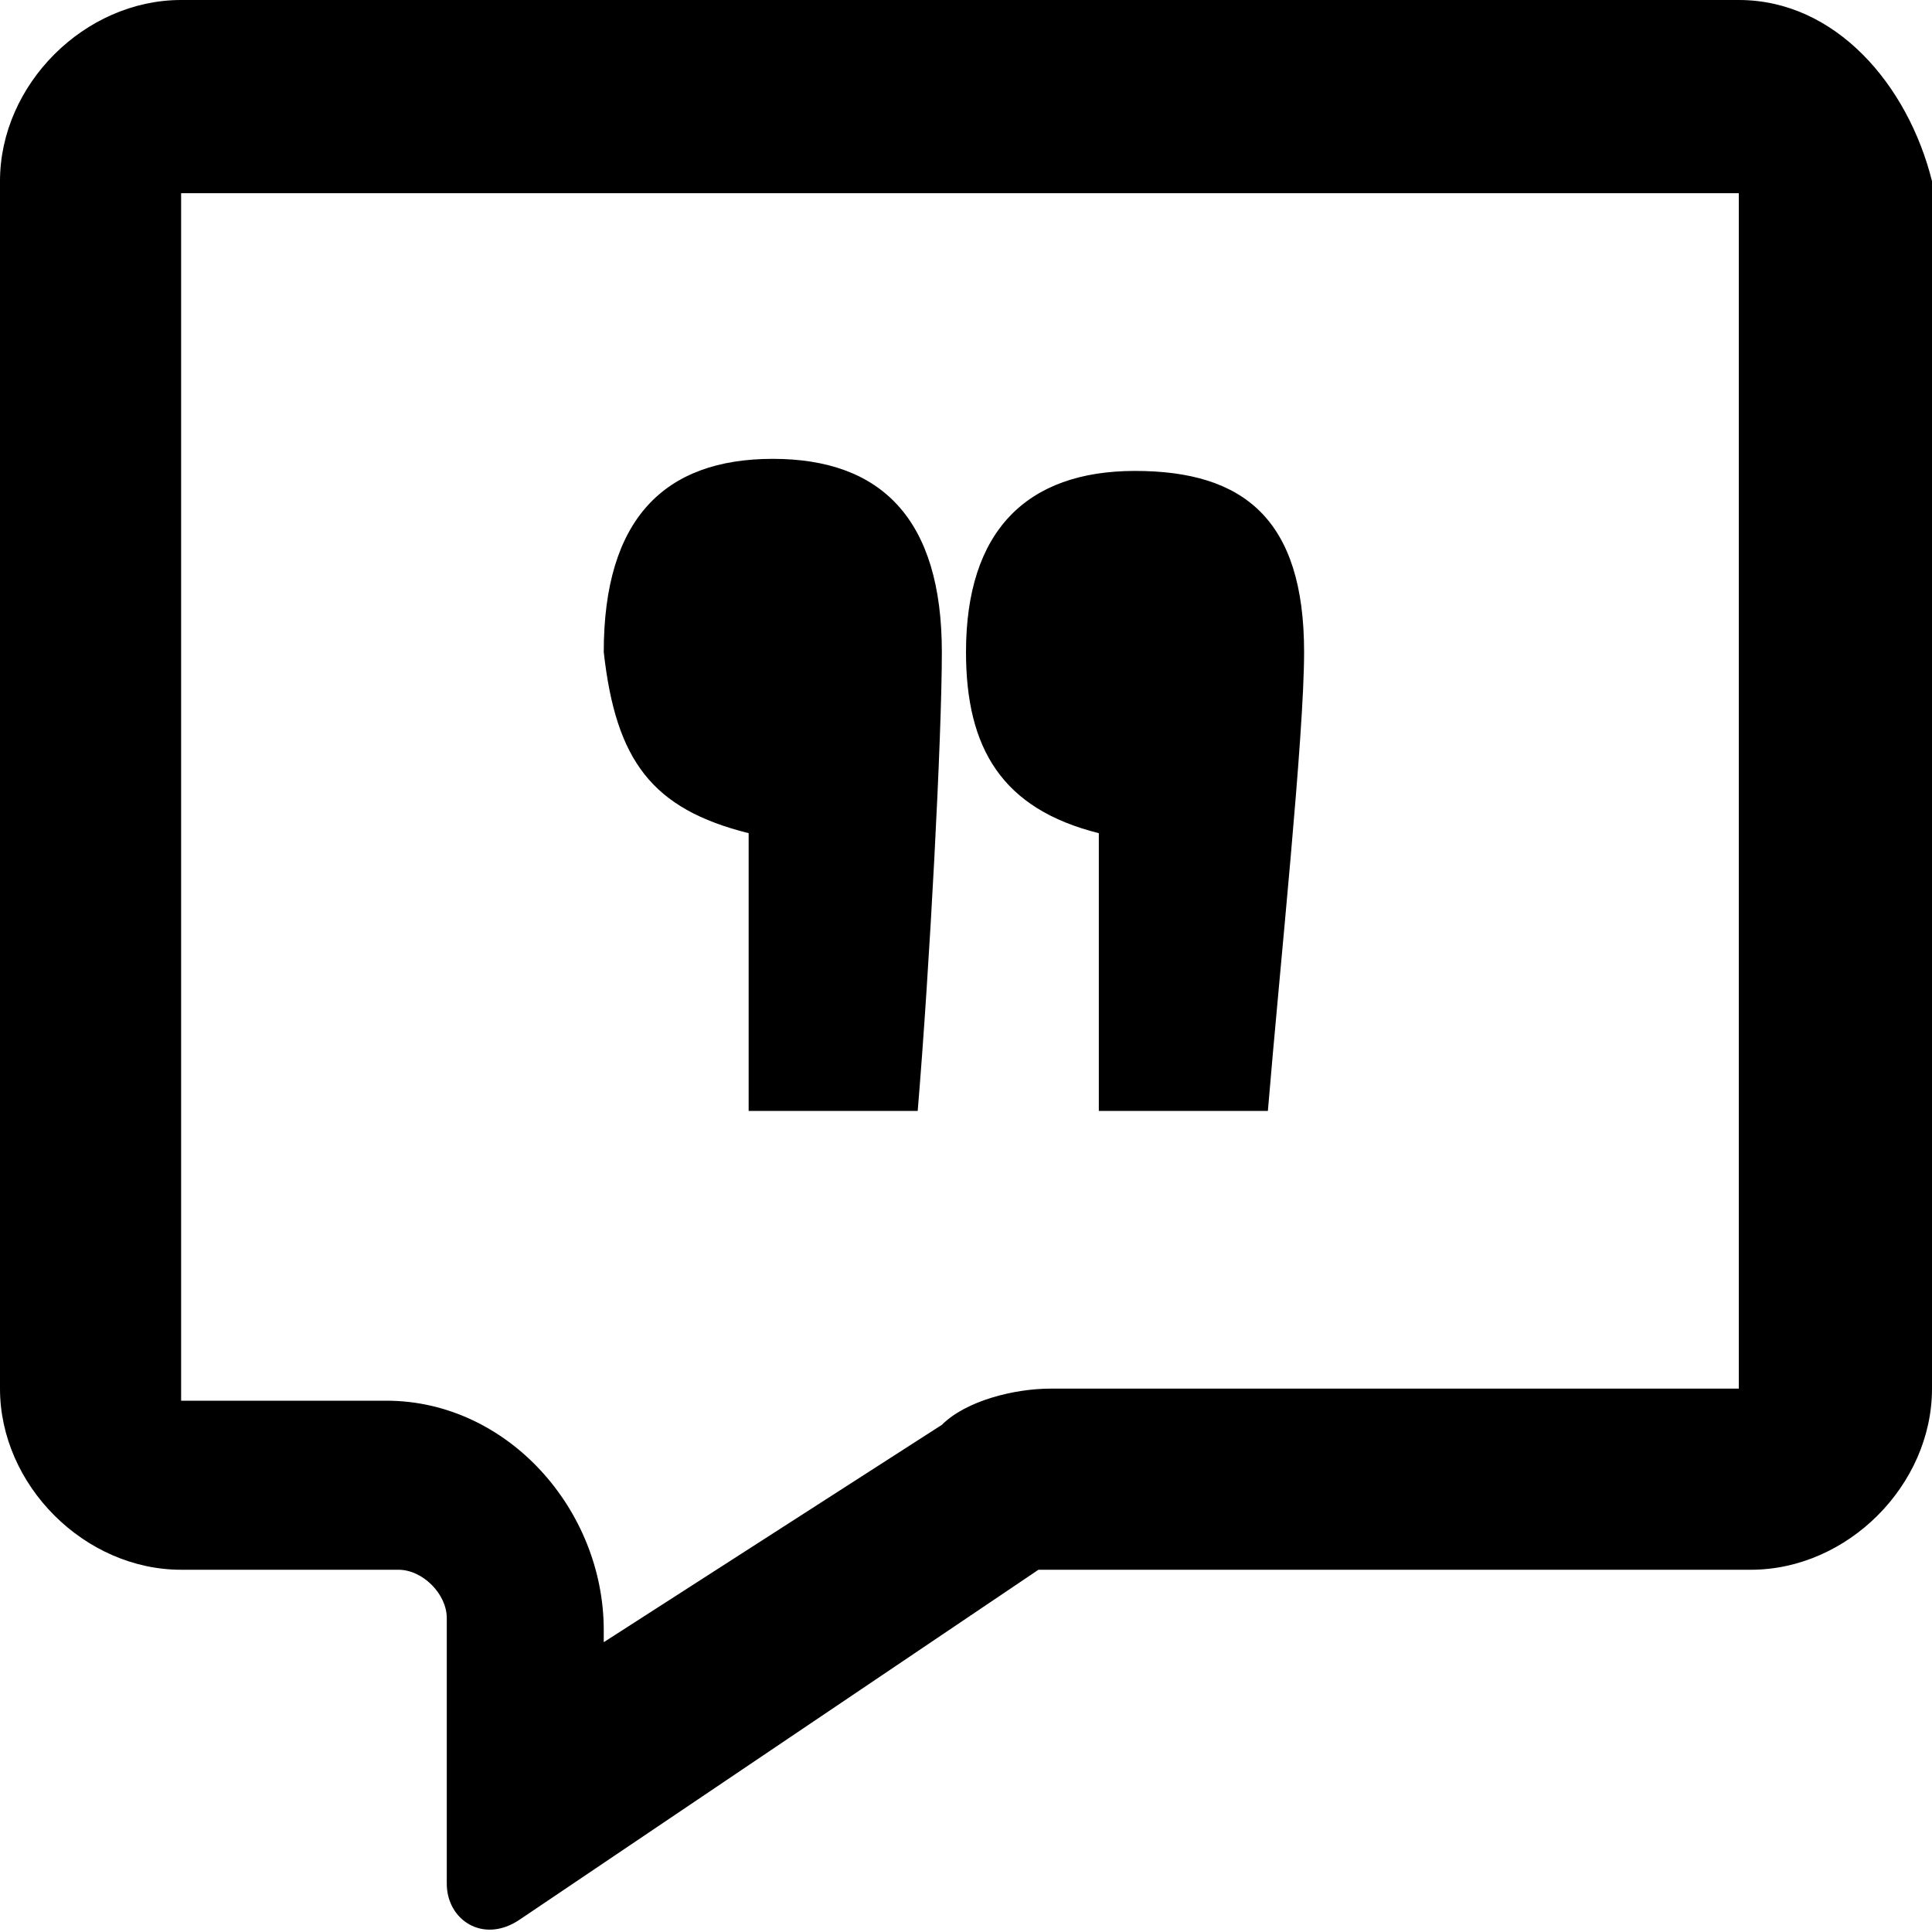
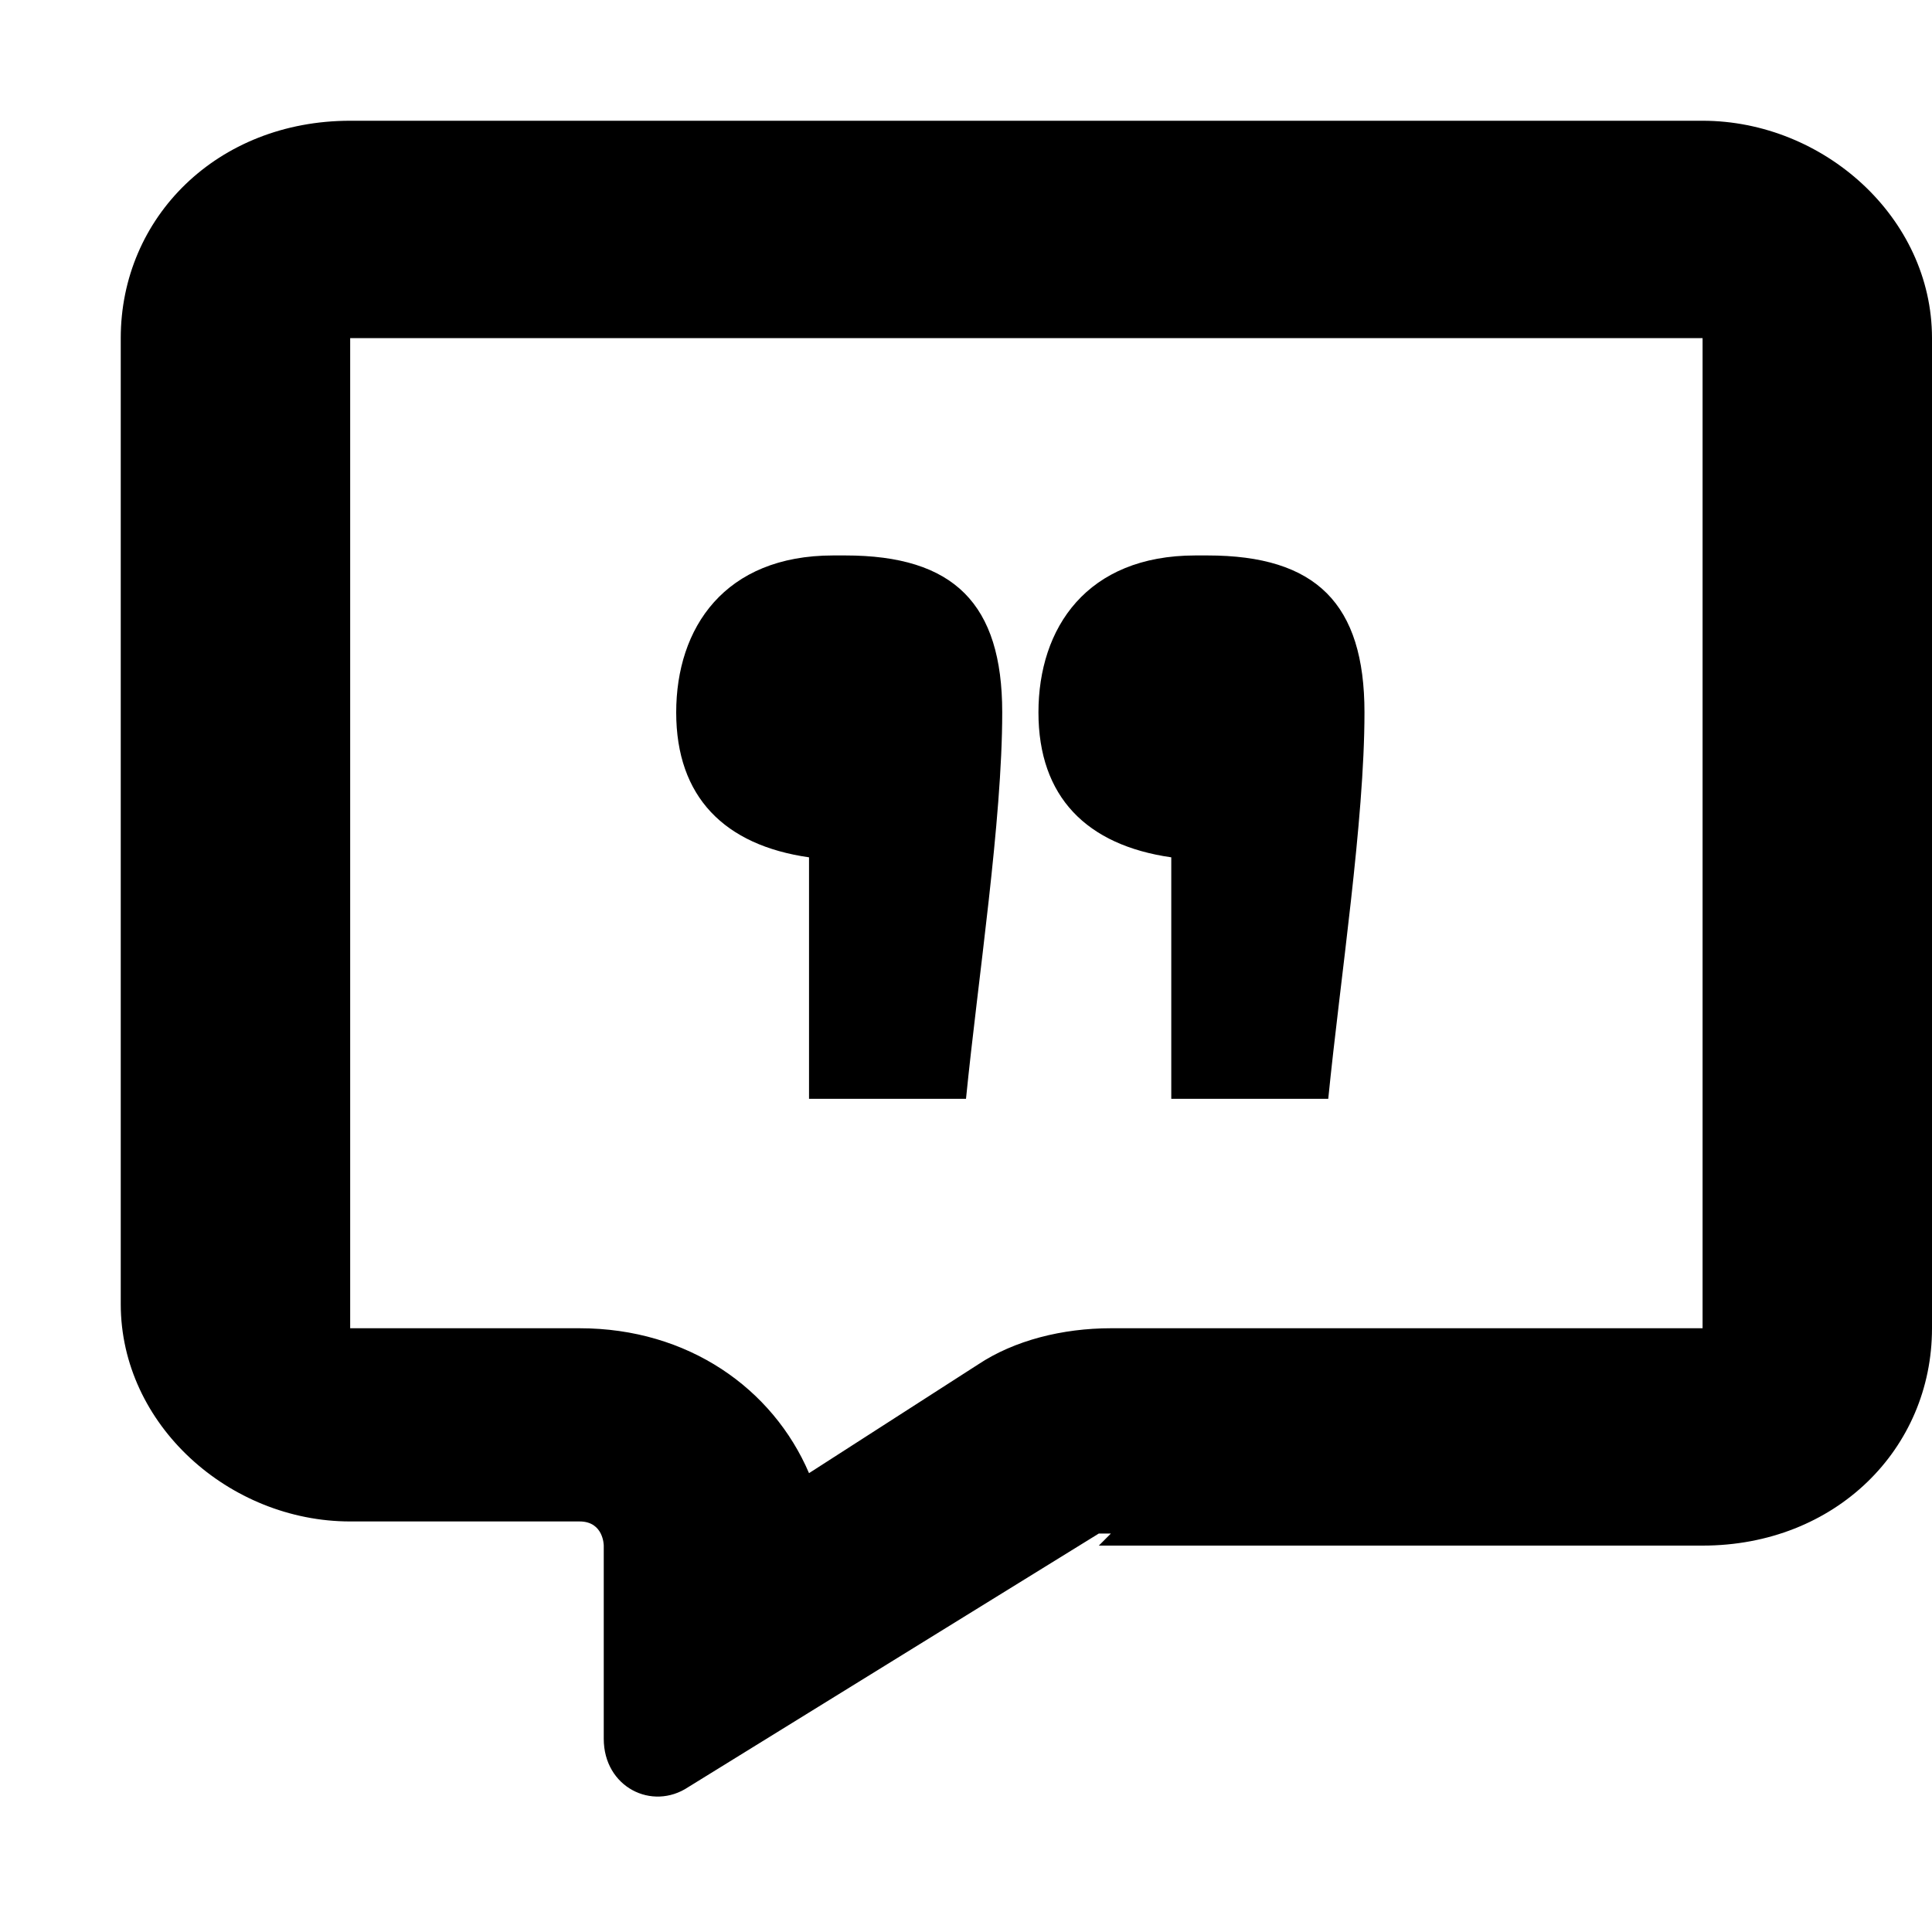
<svg xmlns="http://www.w3.org/2000/svg" data-icon="unionen-opinion-small" fill="currentColor" viewBox="0 0 16 16">
-   <path d="m9.1 6.9v2.3h1.4c.1-1.2.3-3.1.3-3.8 0-1.1-.5-1.5-1.4-1.5s-1.4.5-1.4 1.5c0 .8.3 1.3 1.1 1.5z" />
-   <path d="m6.2 6.9v2.3h1.4c.1-1.2.2-3.1.2-3.8 0-1.1-.5-1.6-1.4-1.6s-1.4.5-1.4 1.6c.1.9.4 1.3 1.2 1.5z" />
-   <path d="m14.4 0h-12.9c-.8 0-1.5.7-1.5 1.5v10c0 .8.7 1.5 1.5 1.5h1.8c.2 0 .4.2.4.4v2.2c0 .3.3.5.6.3l4.3-2.9h.2 5.7c.8 0 1.5-.7 1.5-1.5v-10c-.2-.8-.8-1.5-1.6-1.5zm0 11.5h-5.7c-.3 0-.7.1-.9.3l-2.8 1.8v-.1c0-1-.8-1.9-1.8-1.9h-1.7v-10h12.9z" />
+   <path d="m9.2 11c-.4 0-.8.1-1.1.3l-1.4.9c-.3-.7-1-1.2-1.9-1.2h-1.9v-8.2h11.2v8.2h-5zm0 1.7s0 0-.1 0l-3.4 2.1c-.3.2-.7 0-.7-.4v-1.6s0-.2-.2-.2h-1.9c-1 0-1.9-.8-1.9-1.8v-8c0-1 .8-1.8 1.9-1.8h11.2c1 0 1.9.8 1.9 1.8v8.2c0 1-.8 1.8-1.9 1.8h-5zm-2.2-8.1c.9 0 1.3.4 1.3 1.3s-.2 2.2-.3 3.2h-1.3v-2c-.7-.1-1.1-.5-1.1-1.2s.4-1.3 1.3-1.3zm3 0c.9 0 1.3.4 1.3 1.3s-.2 2.2-.3 3.2h-1.3v-2c-.7-.1-1.1-.5-1.1-1.2s.4-1.3 1.3-1.3z" fill-rule="evenodd" />
</svg>
